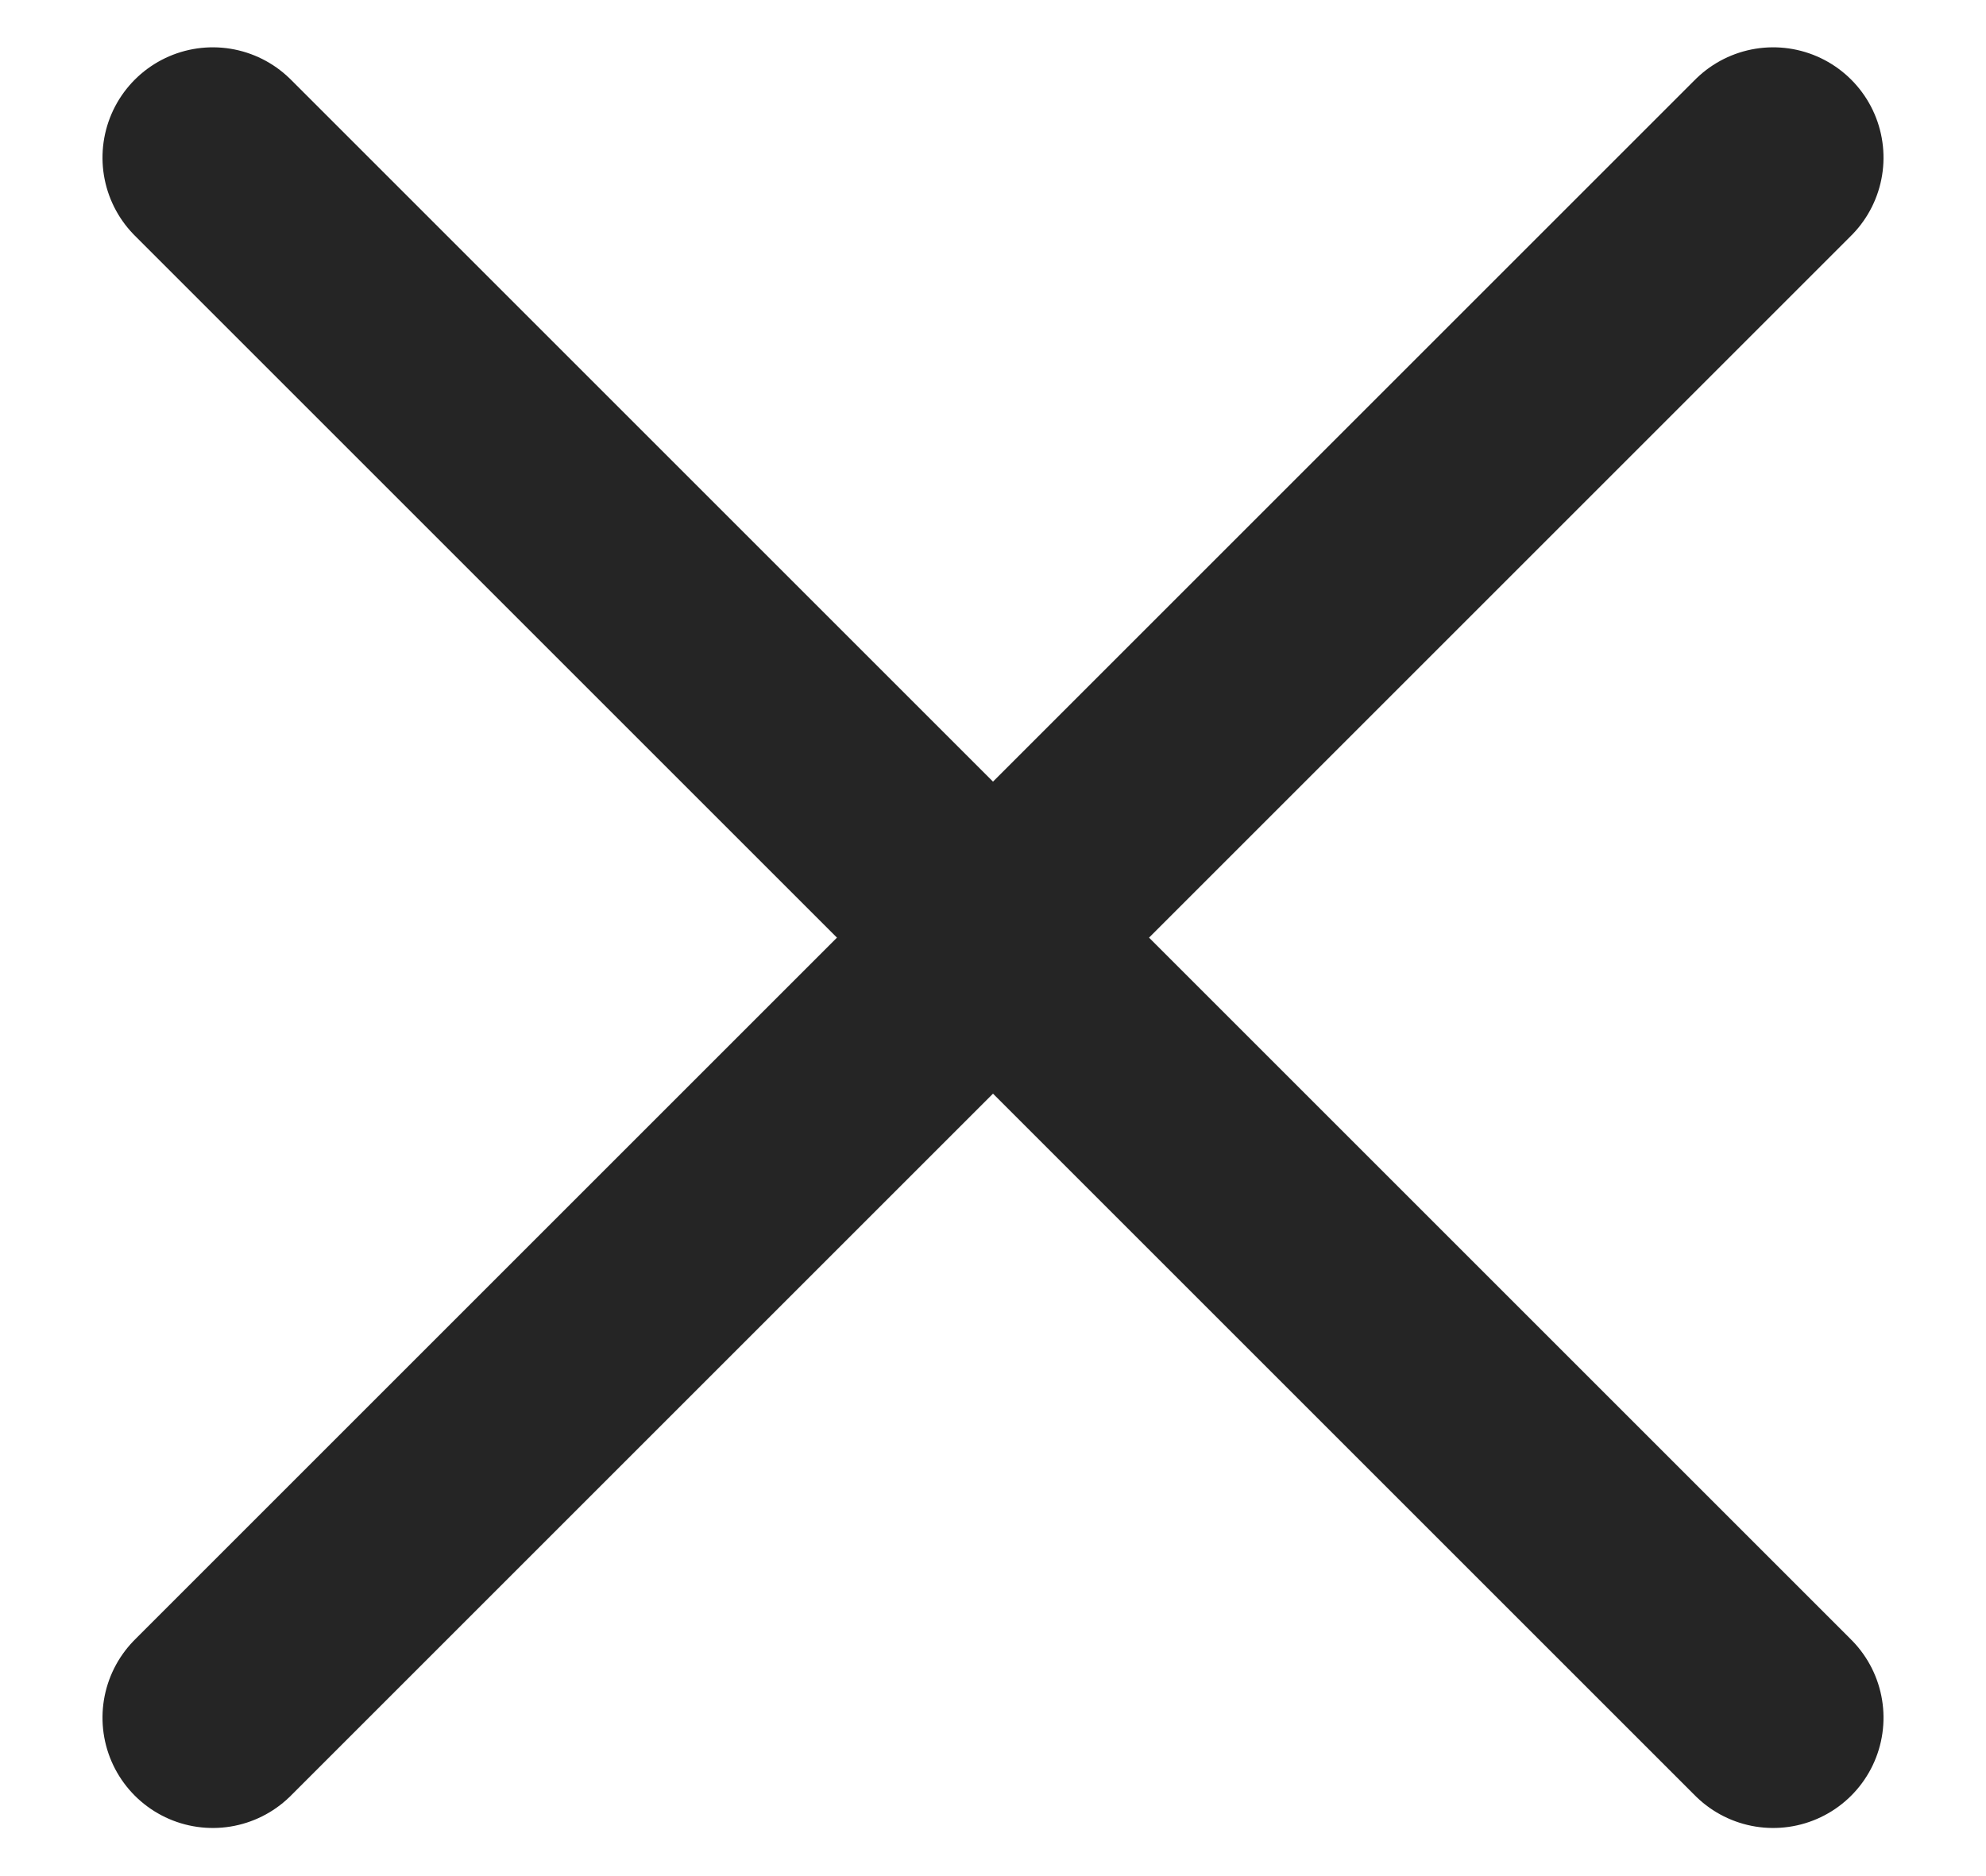
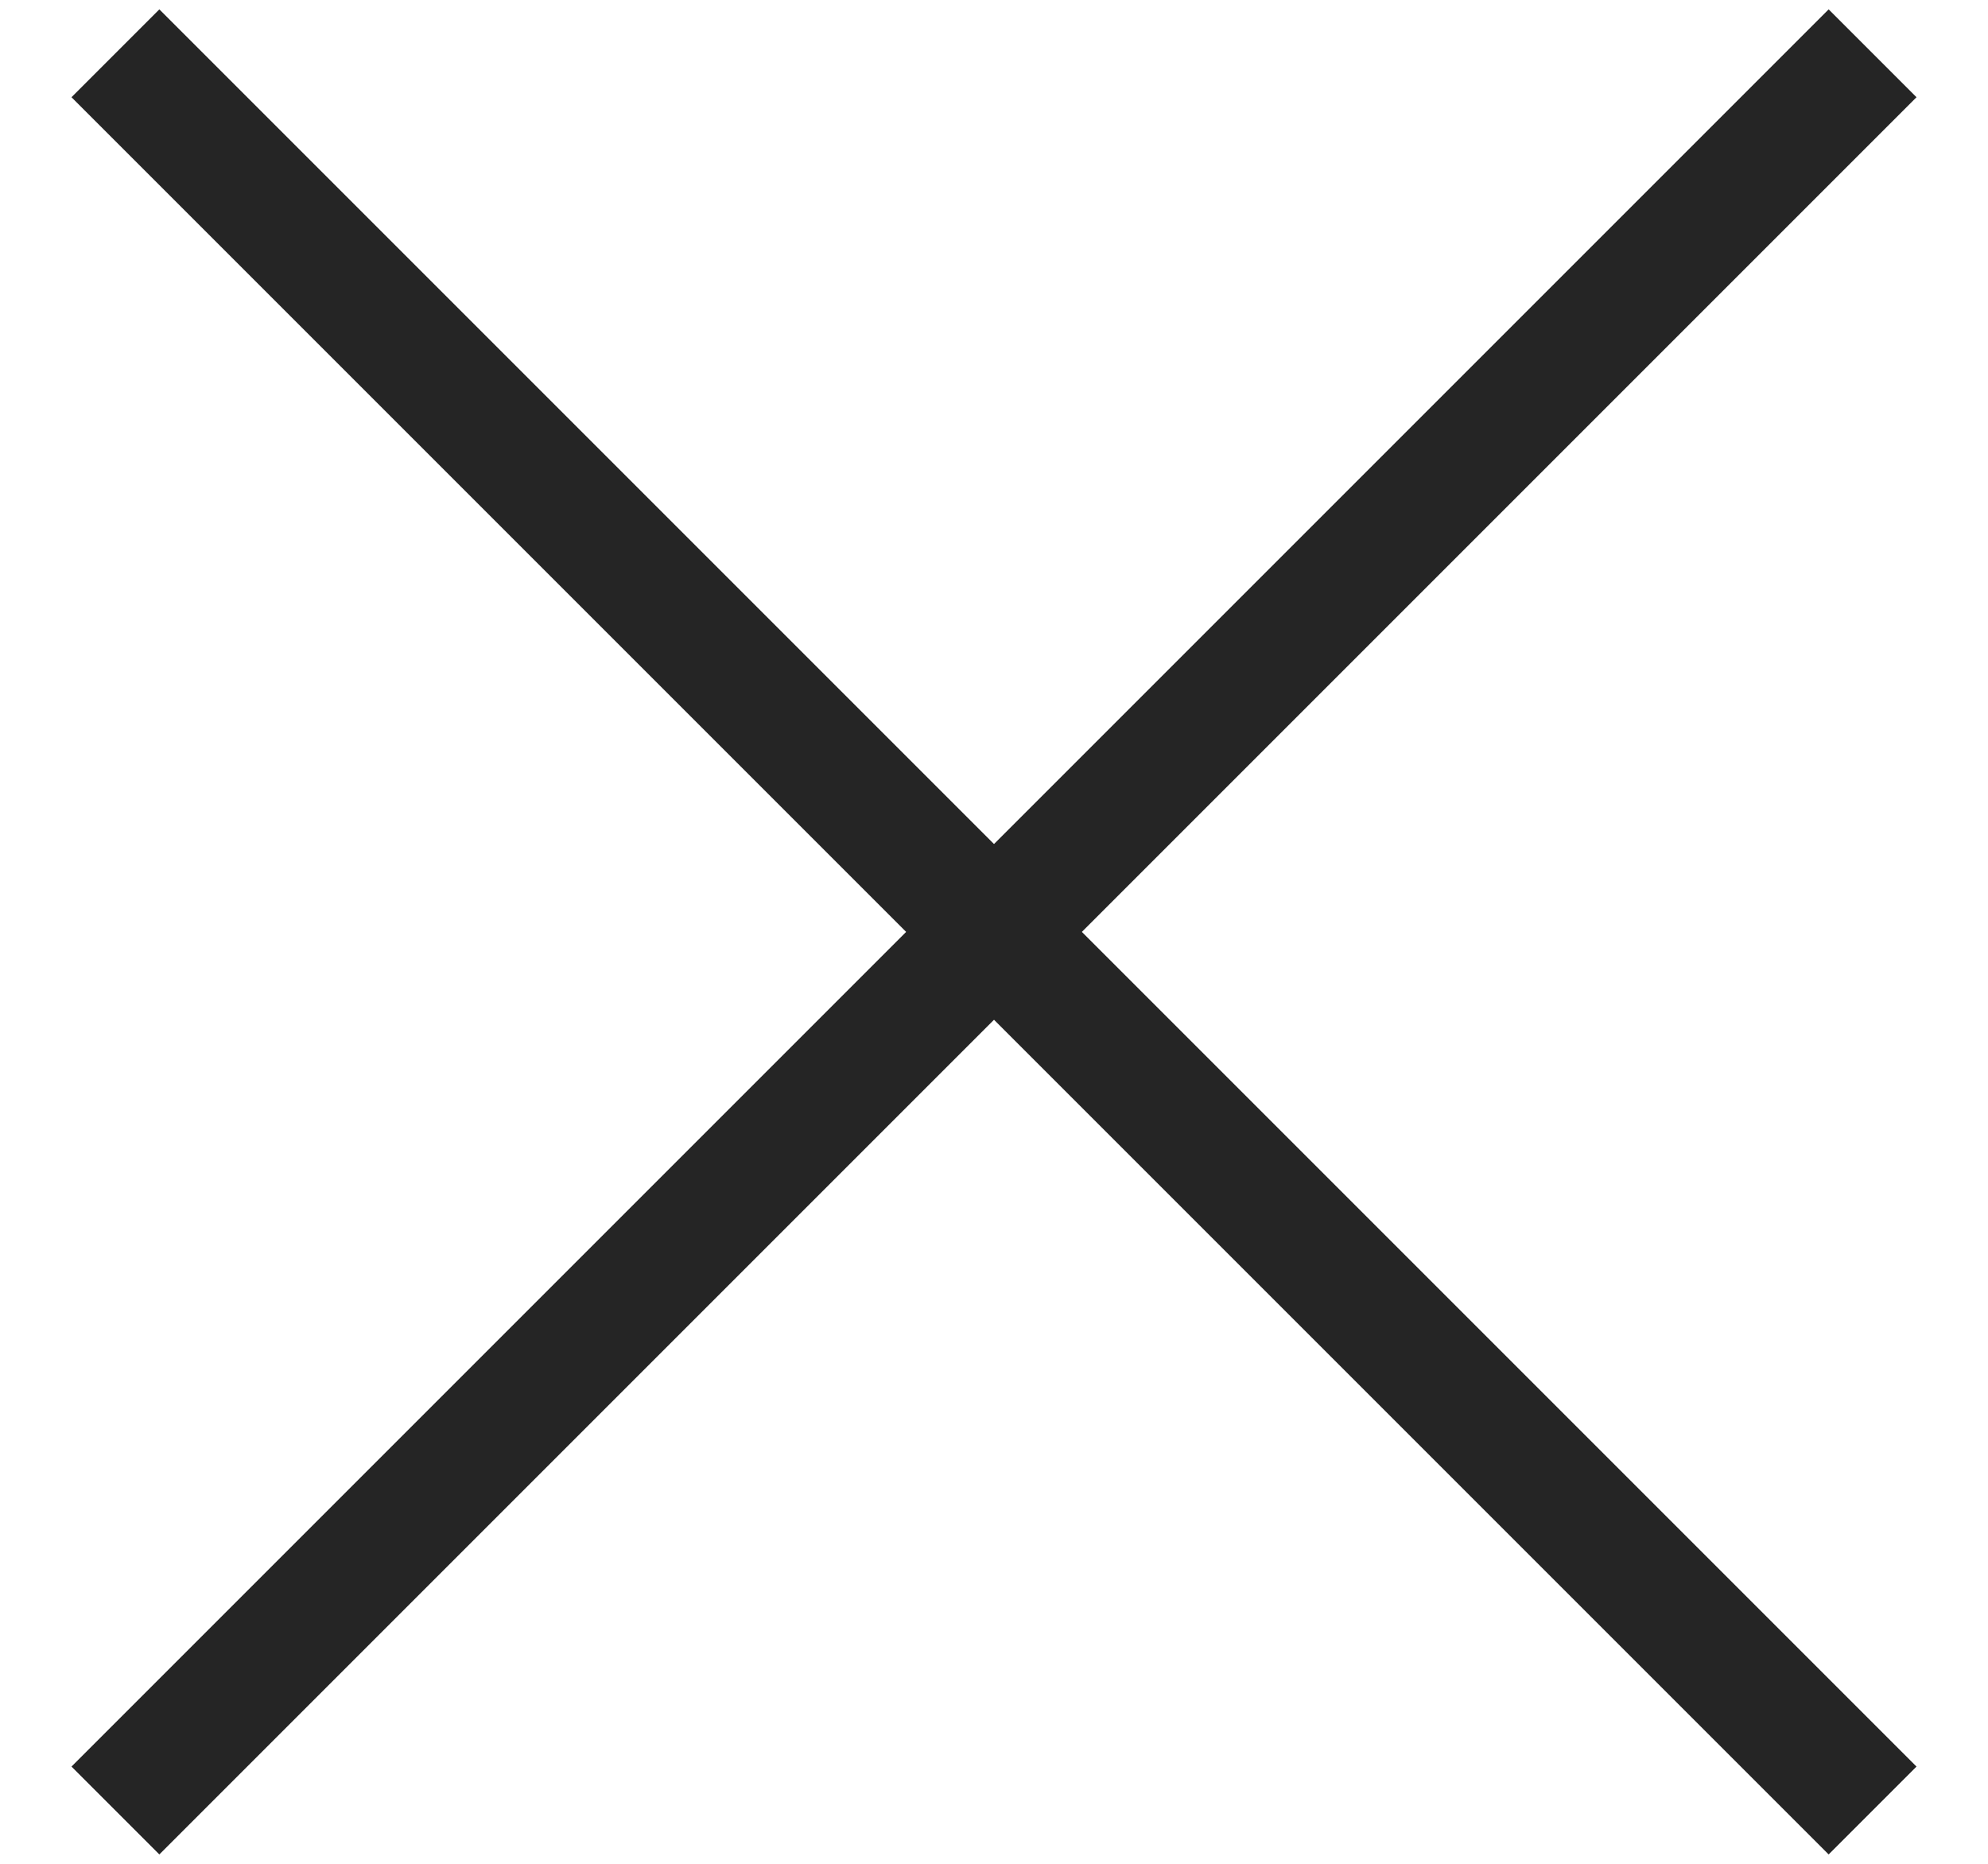
- <svg xmlns="http://www.w3.org/2000/svg" width="18px" height="17px" viewBox="0 0 18 17" version="1.1">
-   <g id="Page-1" stroke="none" stroke-width="1" fill="none" fill-rule="evenodd" stroke-linecap="round" stroke-linejoin="round">
-     <g id="close" transform="translate(9, 8.5) rotate(-315) translate(-9, -8.5) translate(-1, -2)" stroke="#252525" stroke-width="2">
-       <path d="M0,10.5 L20,10.5" id="Path" transform="translate(10, 10.5) rotate(-90) translate(-10, -10.5) " />
-       <path d="M0,10.5 L20,10.5" id="Path" />
+ <svg xmlns="http://www.w3.org/2000/svg" width="16px" height="15px" viewBox="0 0 16 15" version="1.1">
+   <g id="Page-1" stroke="none" stroke-width="1" fill="none" fill-rule="evenodd">
+     <g id="close" transform="translate(-7, -7)" stroke="#252525">
+       <g transform="translate(15, 14.5) rotate(45) translate(-15, -14.5) translate(5, 4)" id="Path">
+         <path d="M0,10.5 L20,10.5" transform="translate(10, 10.5) rotate(-90) translate(-10, -10.5) " />
+         <path d="M0,10.5 L20,10.5" />
+       </g>
    </g>
  </g>
</svg>
